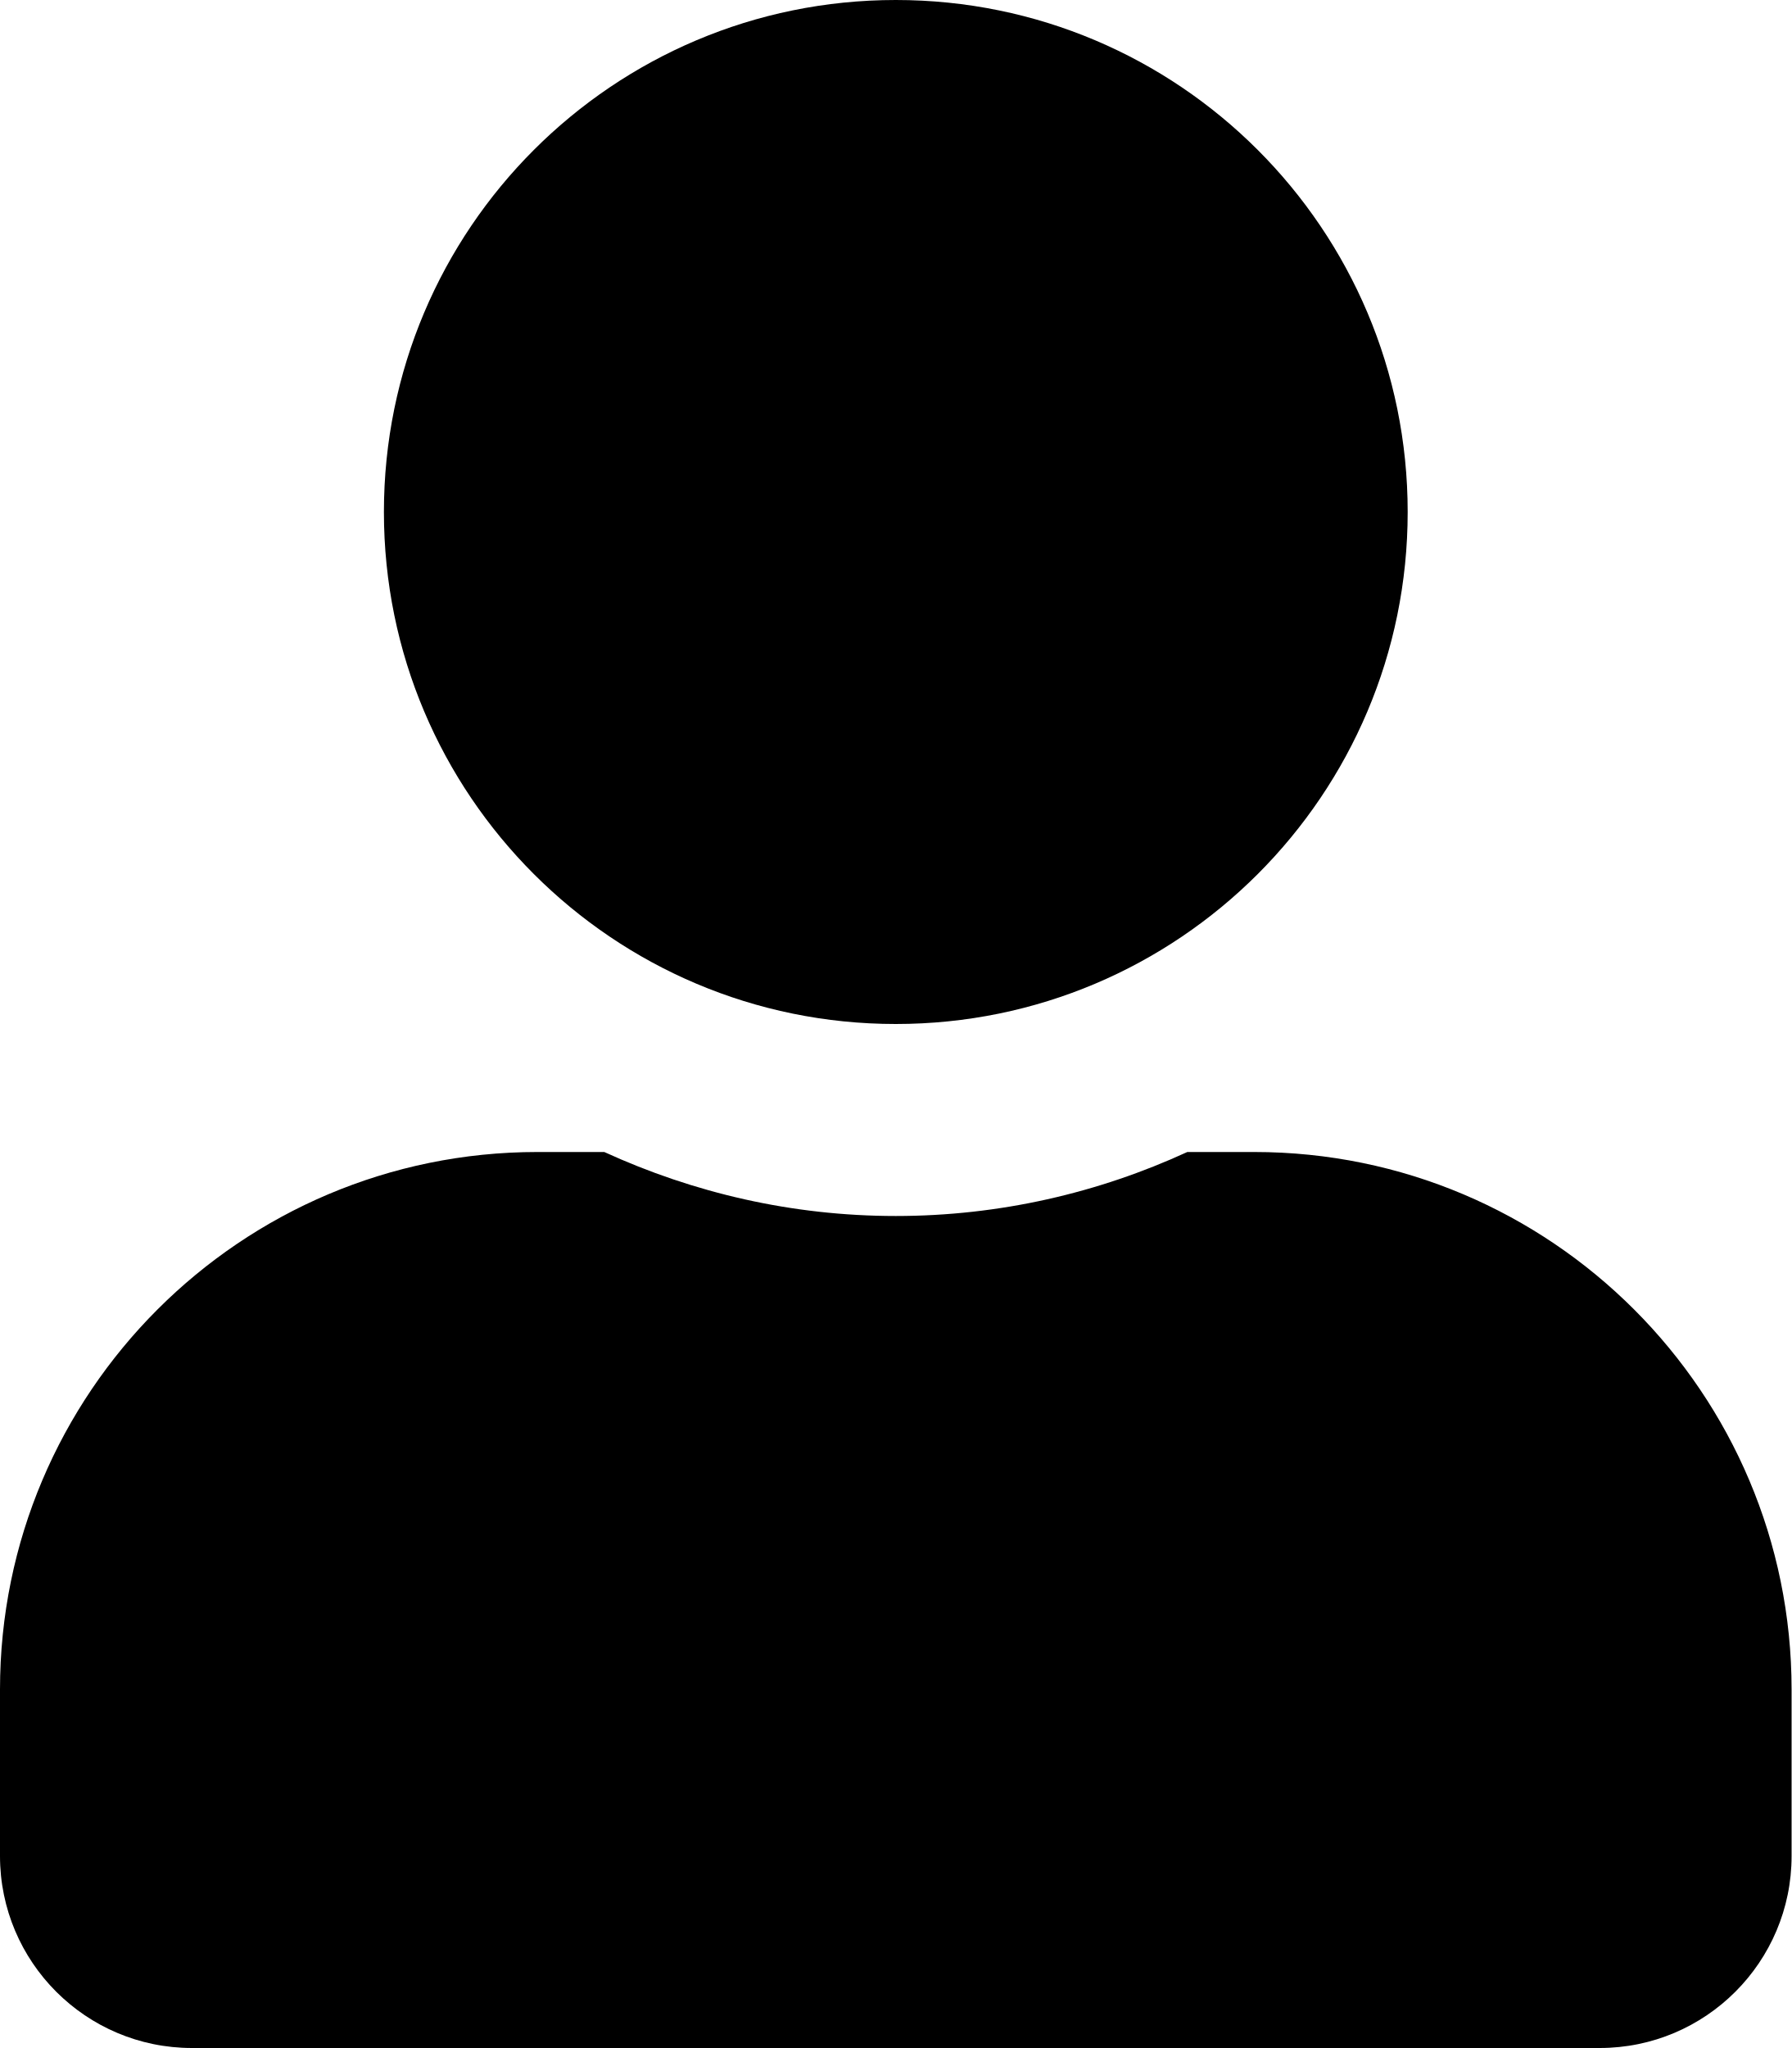
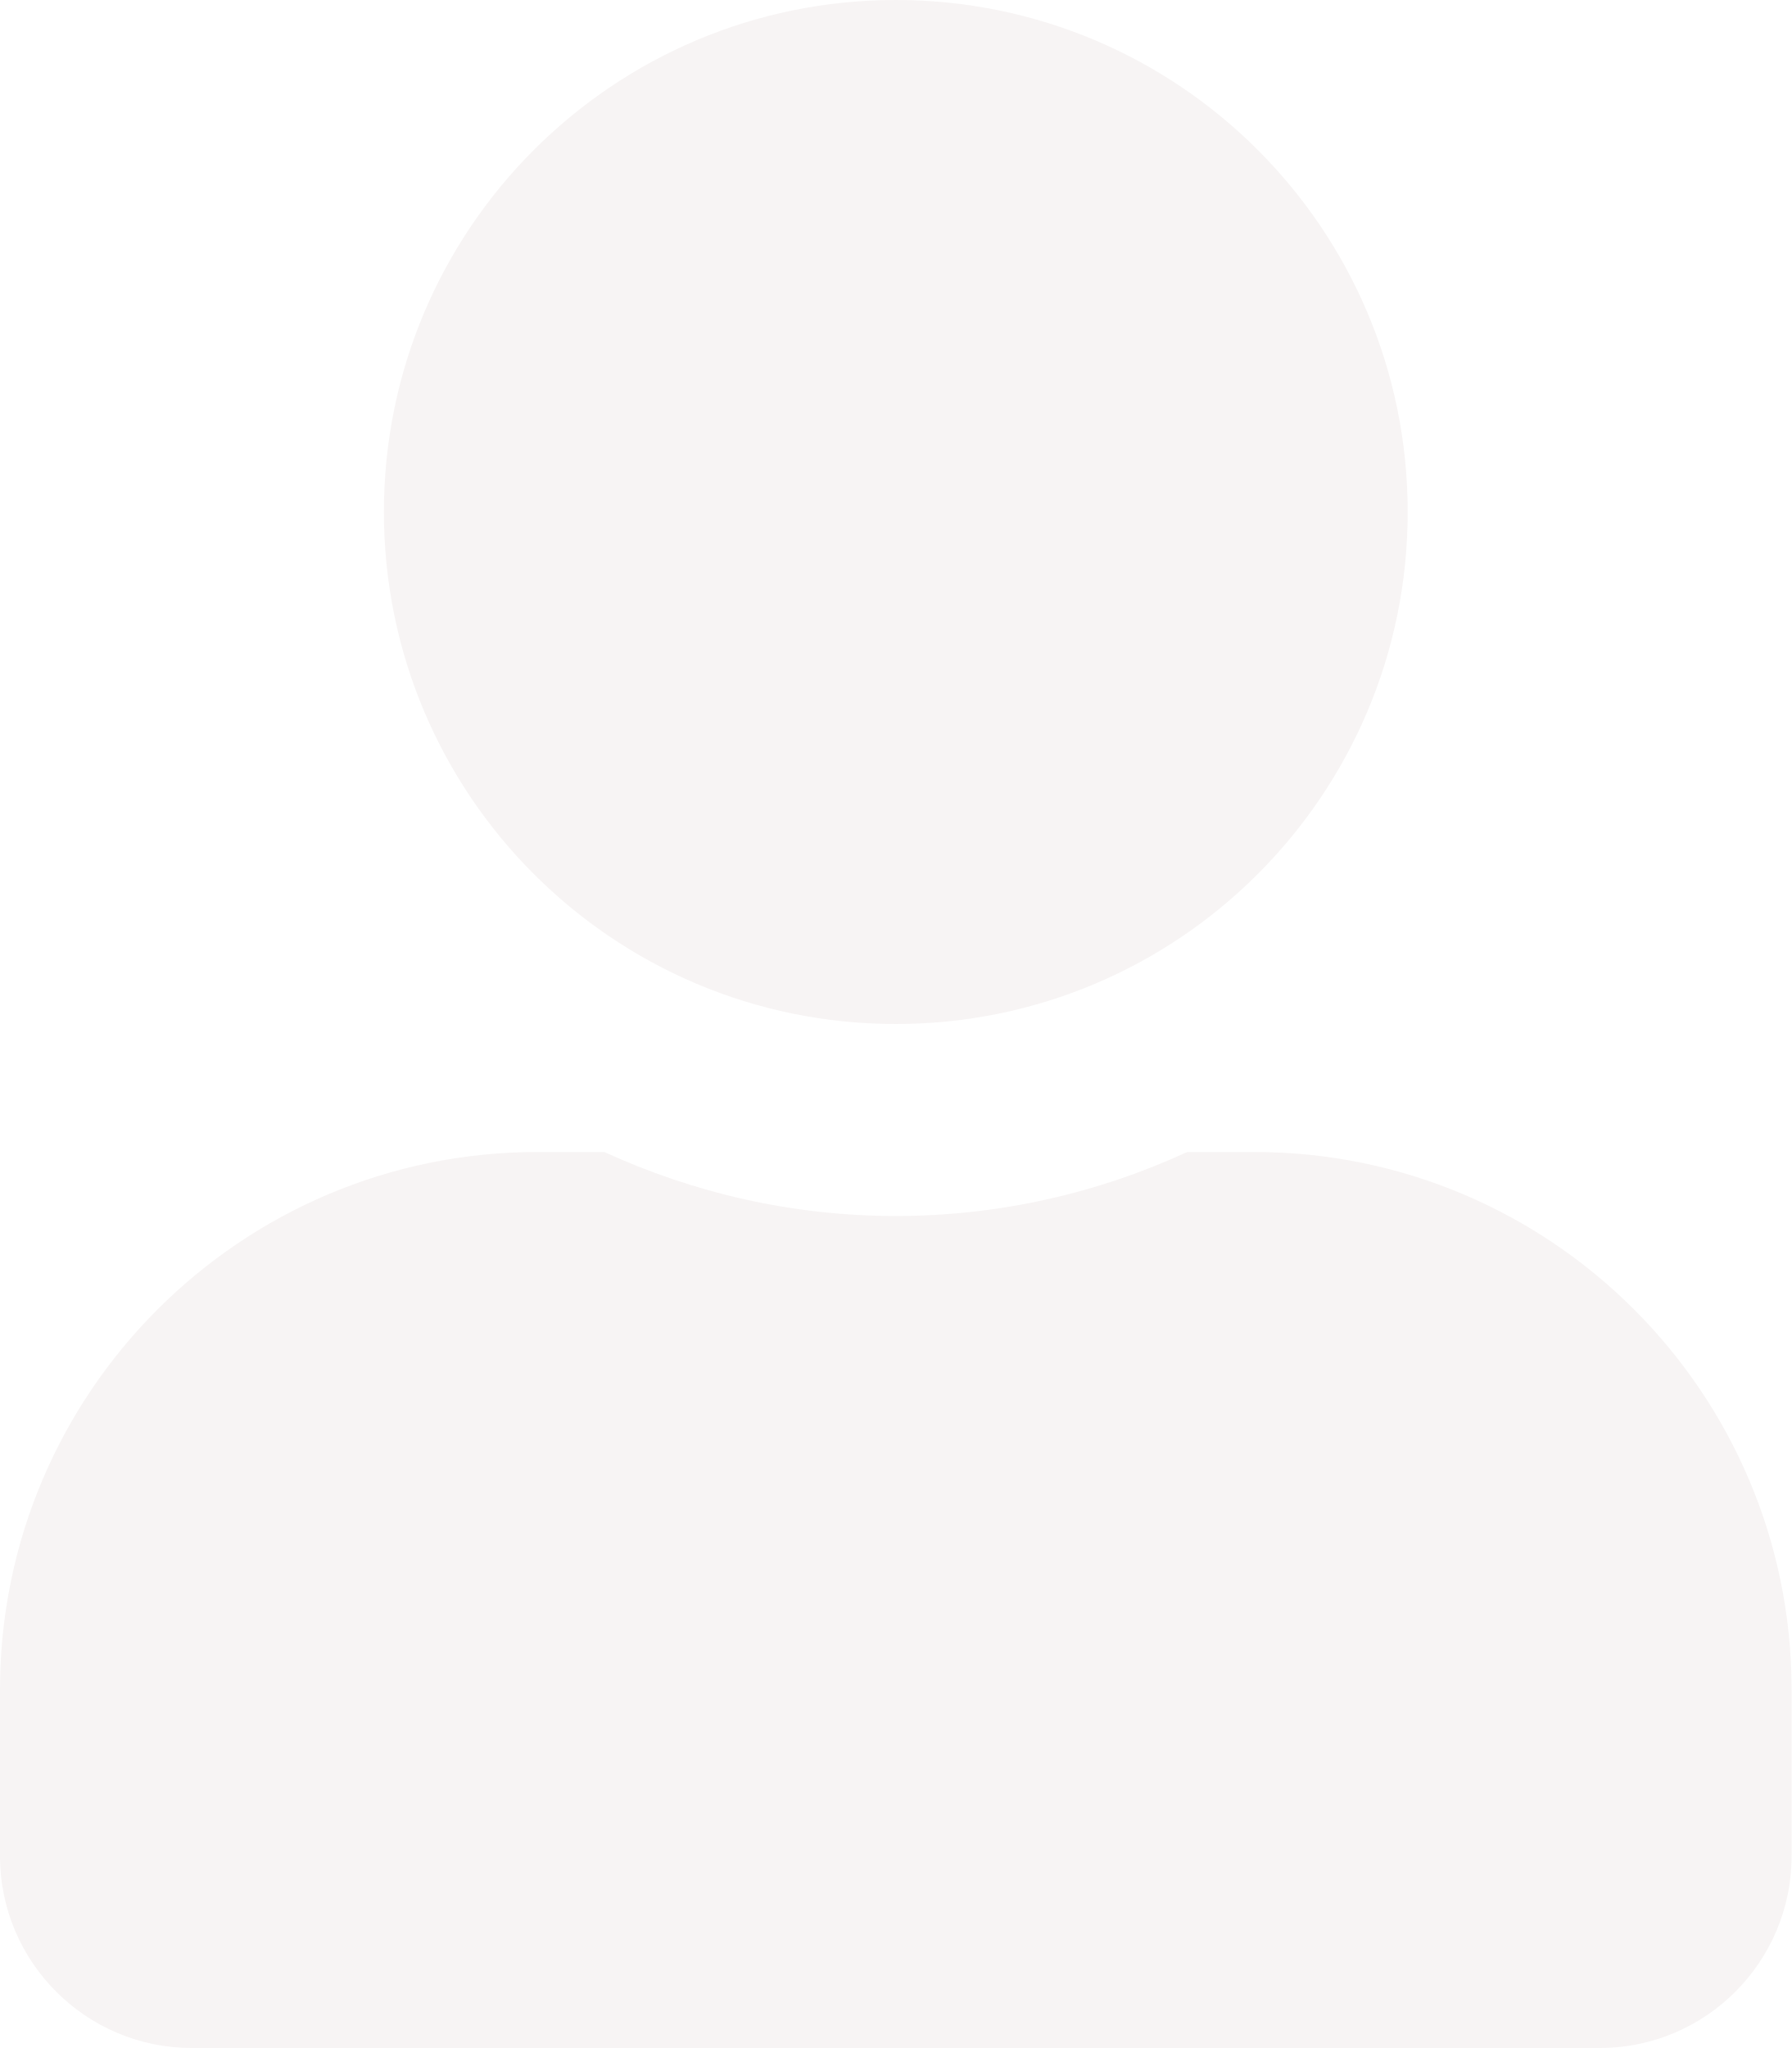
<svg xmlns="http://www.w3.org/2000/svg" aria-hidden="true" focusable="false" data-prefix="fas" data-icon="user" class="svg-inline--fa fa-user fa-w-14" role="img" viewBox="0 0 448 512">
-   <path fill="currentColor" d="M224 256c70.7 0 128-57.3 128-128S294.7 0 224 0 96 57.3 96 128s57.3 128 128 128zm89.6 32h-16.7c-22.2 10.2-46.9 16-72.9 16s-50.6-5.8-72.9-16h-16.7C60.2 288 0 348.2 0 422.4V464c0 26.5 21.5 48 48 48h352c26.5 0 48-21.5 48-48v-41.6c0-74.2-60.2-134.4-134.4-134.4z" />
+   <path fill="#f7f4f4" d="M224 256c70.7 0 128-57.3 128-128S294.7 0 224 0 96 57.3 96 128s57.3 128 128 128zm89.6 32h-16.7c-22.2 10.2-46.9 16-72.9 16s-50.6-5.8-72.9-16h-16.7C60.2 288 0 348.2 0 422.4V464c0 26.5 21.5 48 48 48h352c26.5 0 48-21.5 48-48v-41.6c0-74.2-60.2-134.4-134.4-134.4z" />
</svg>
